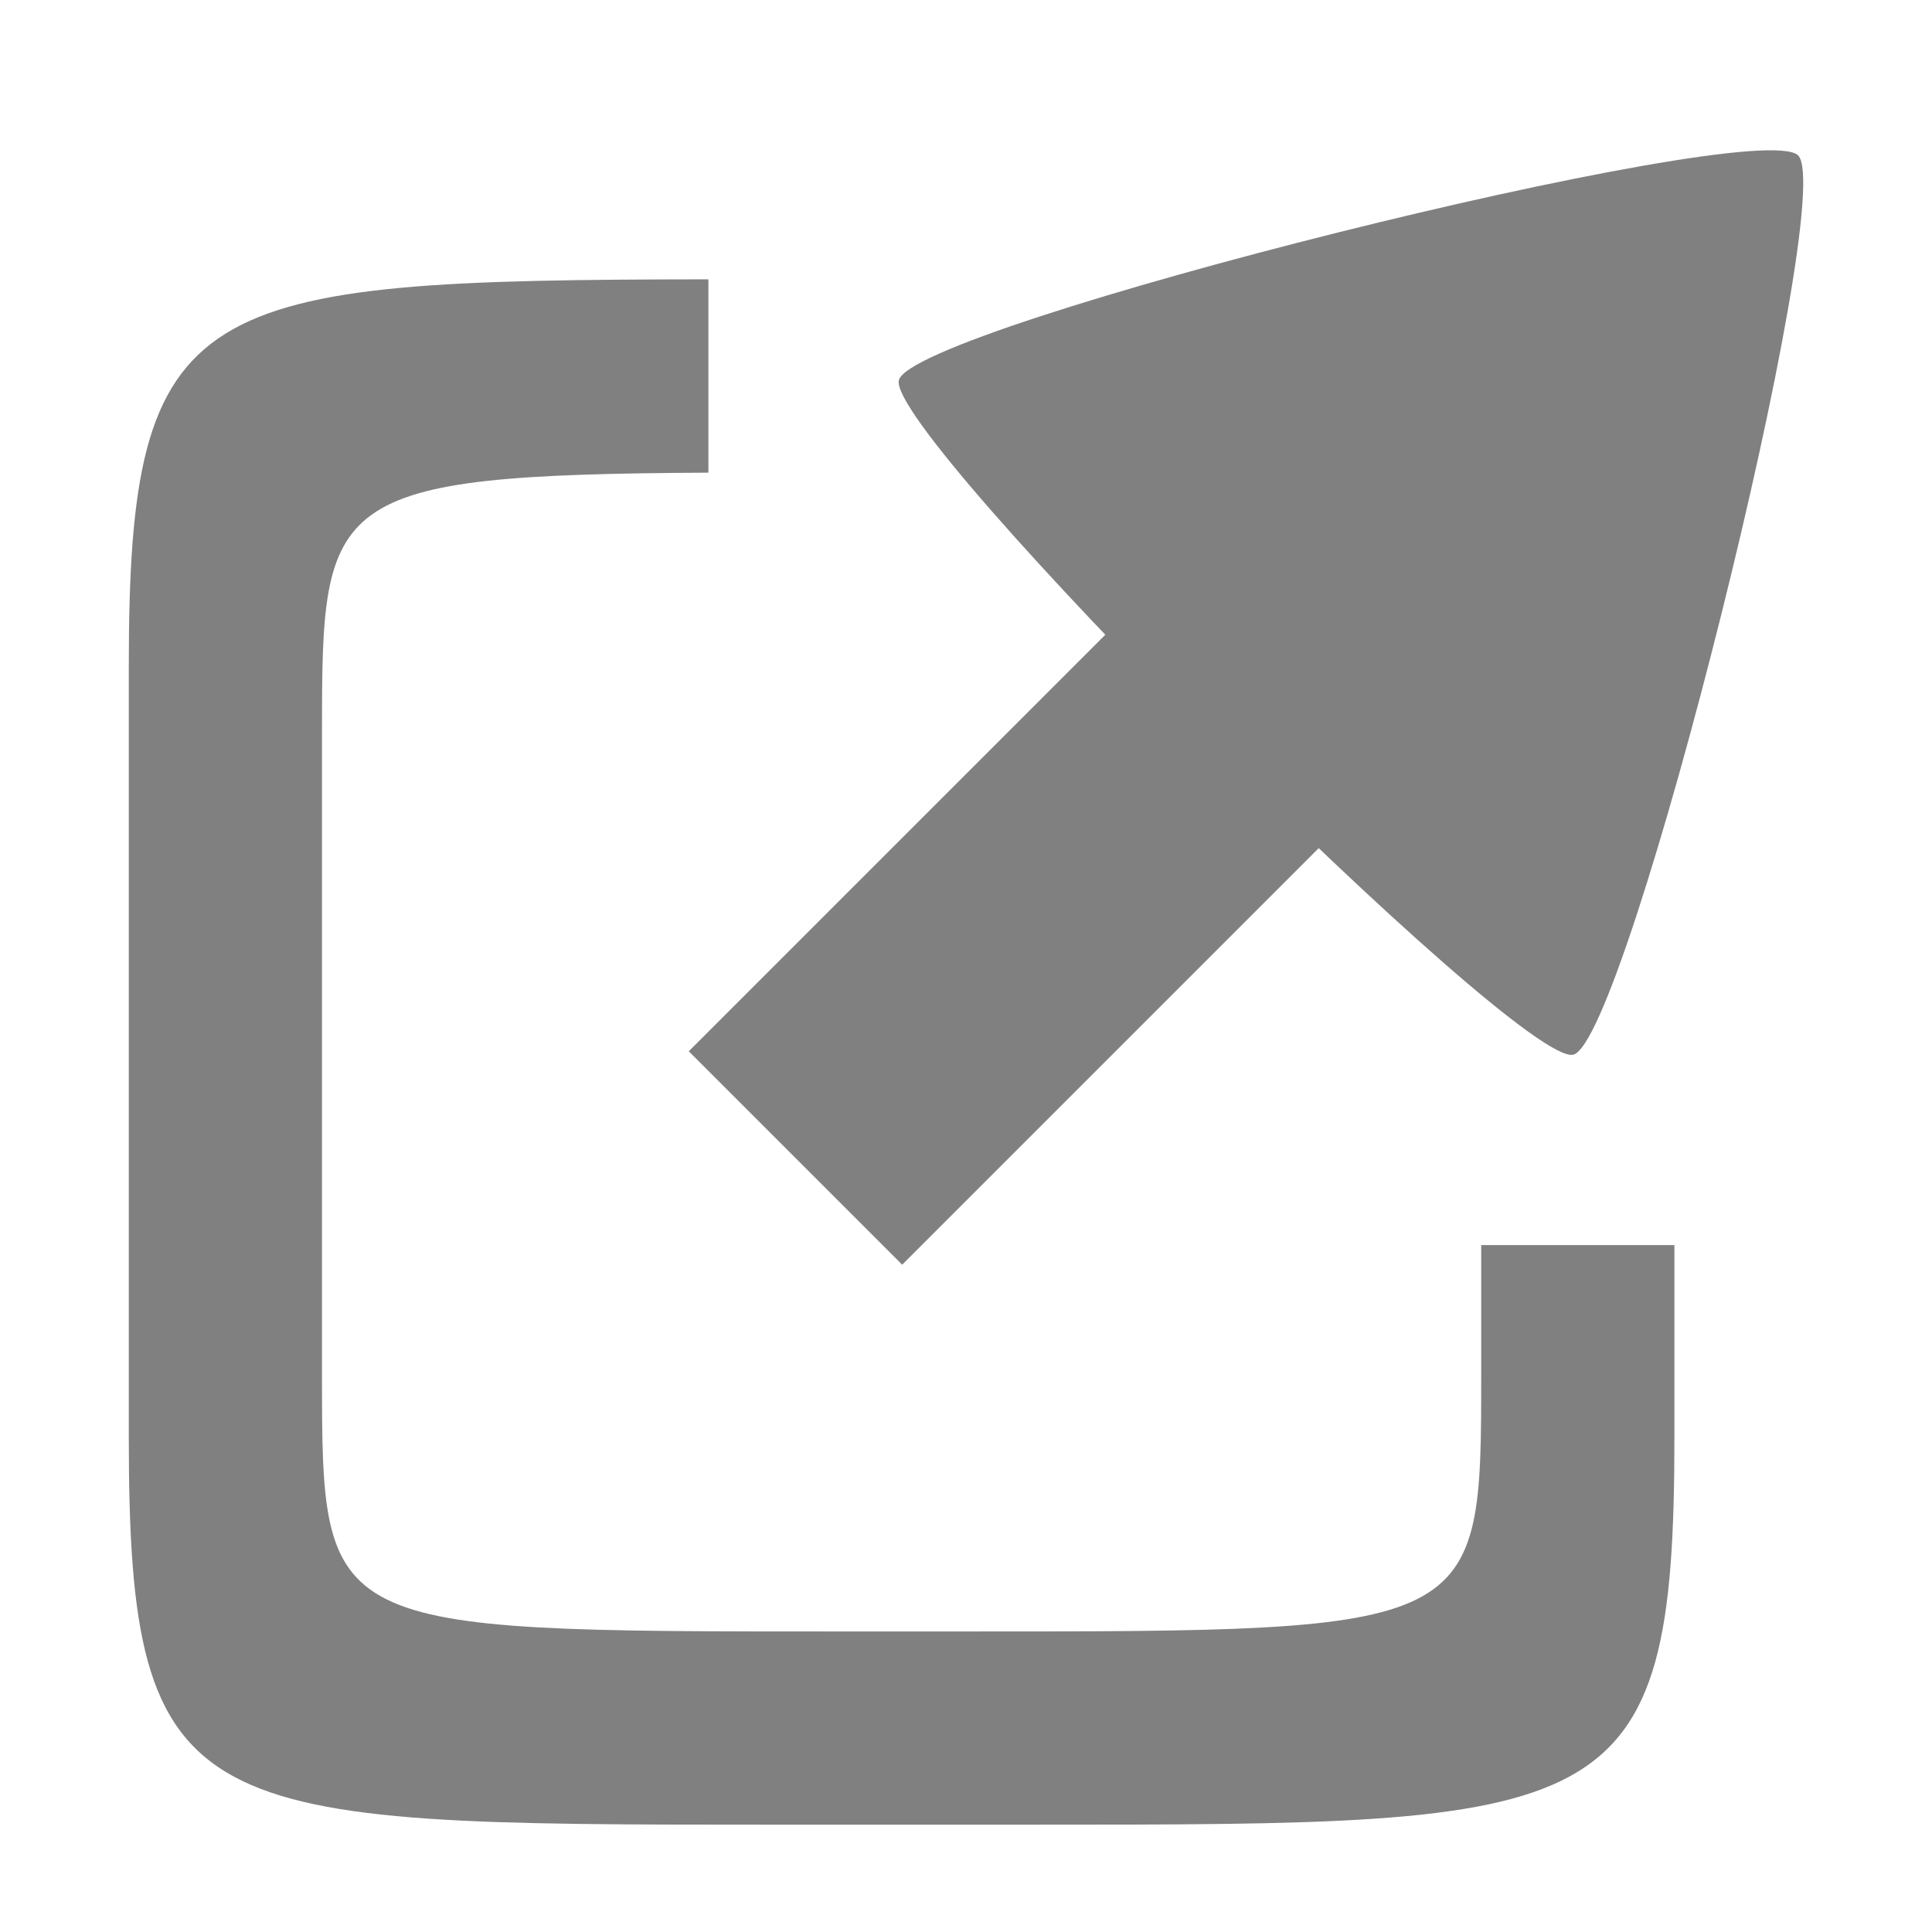
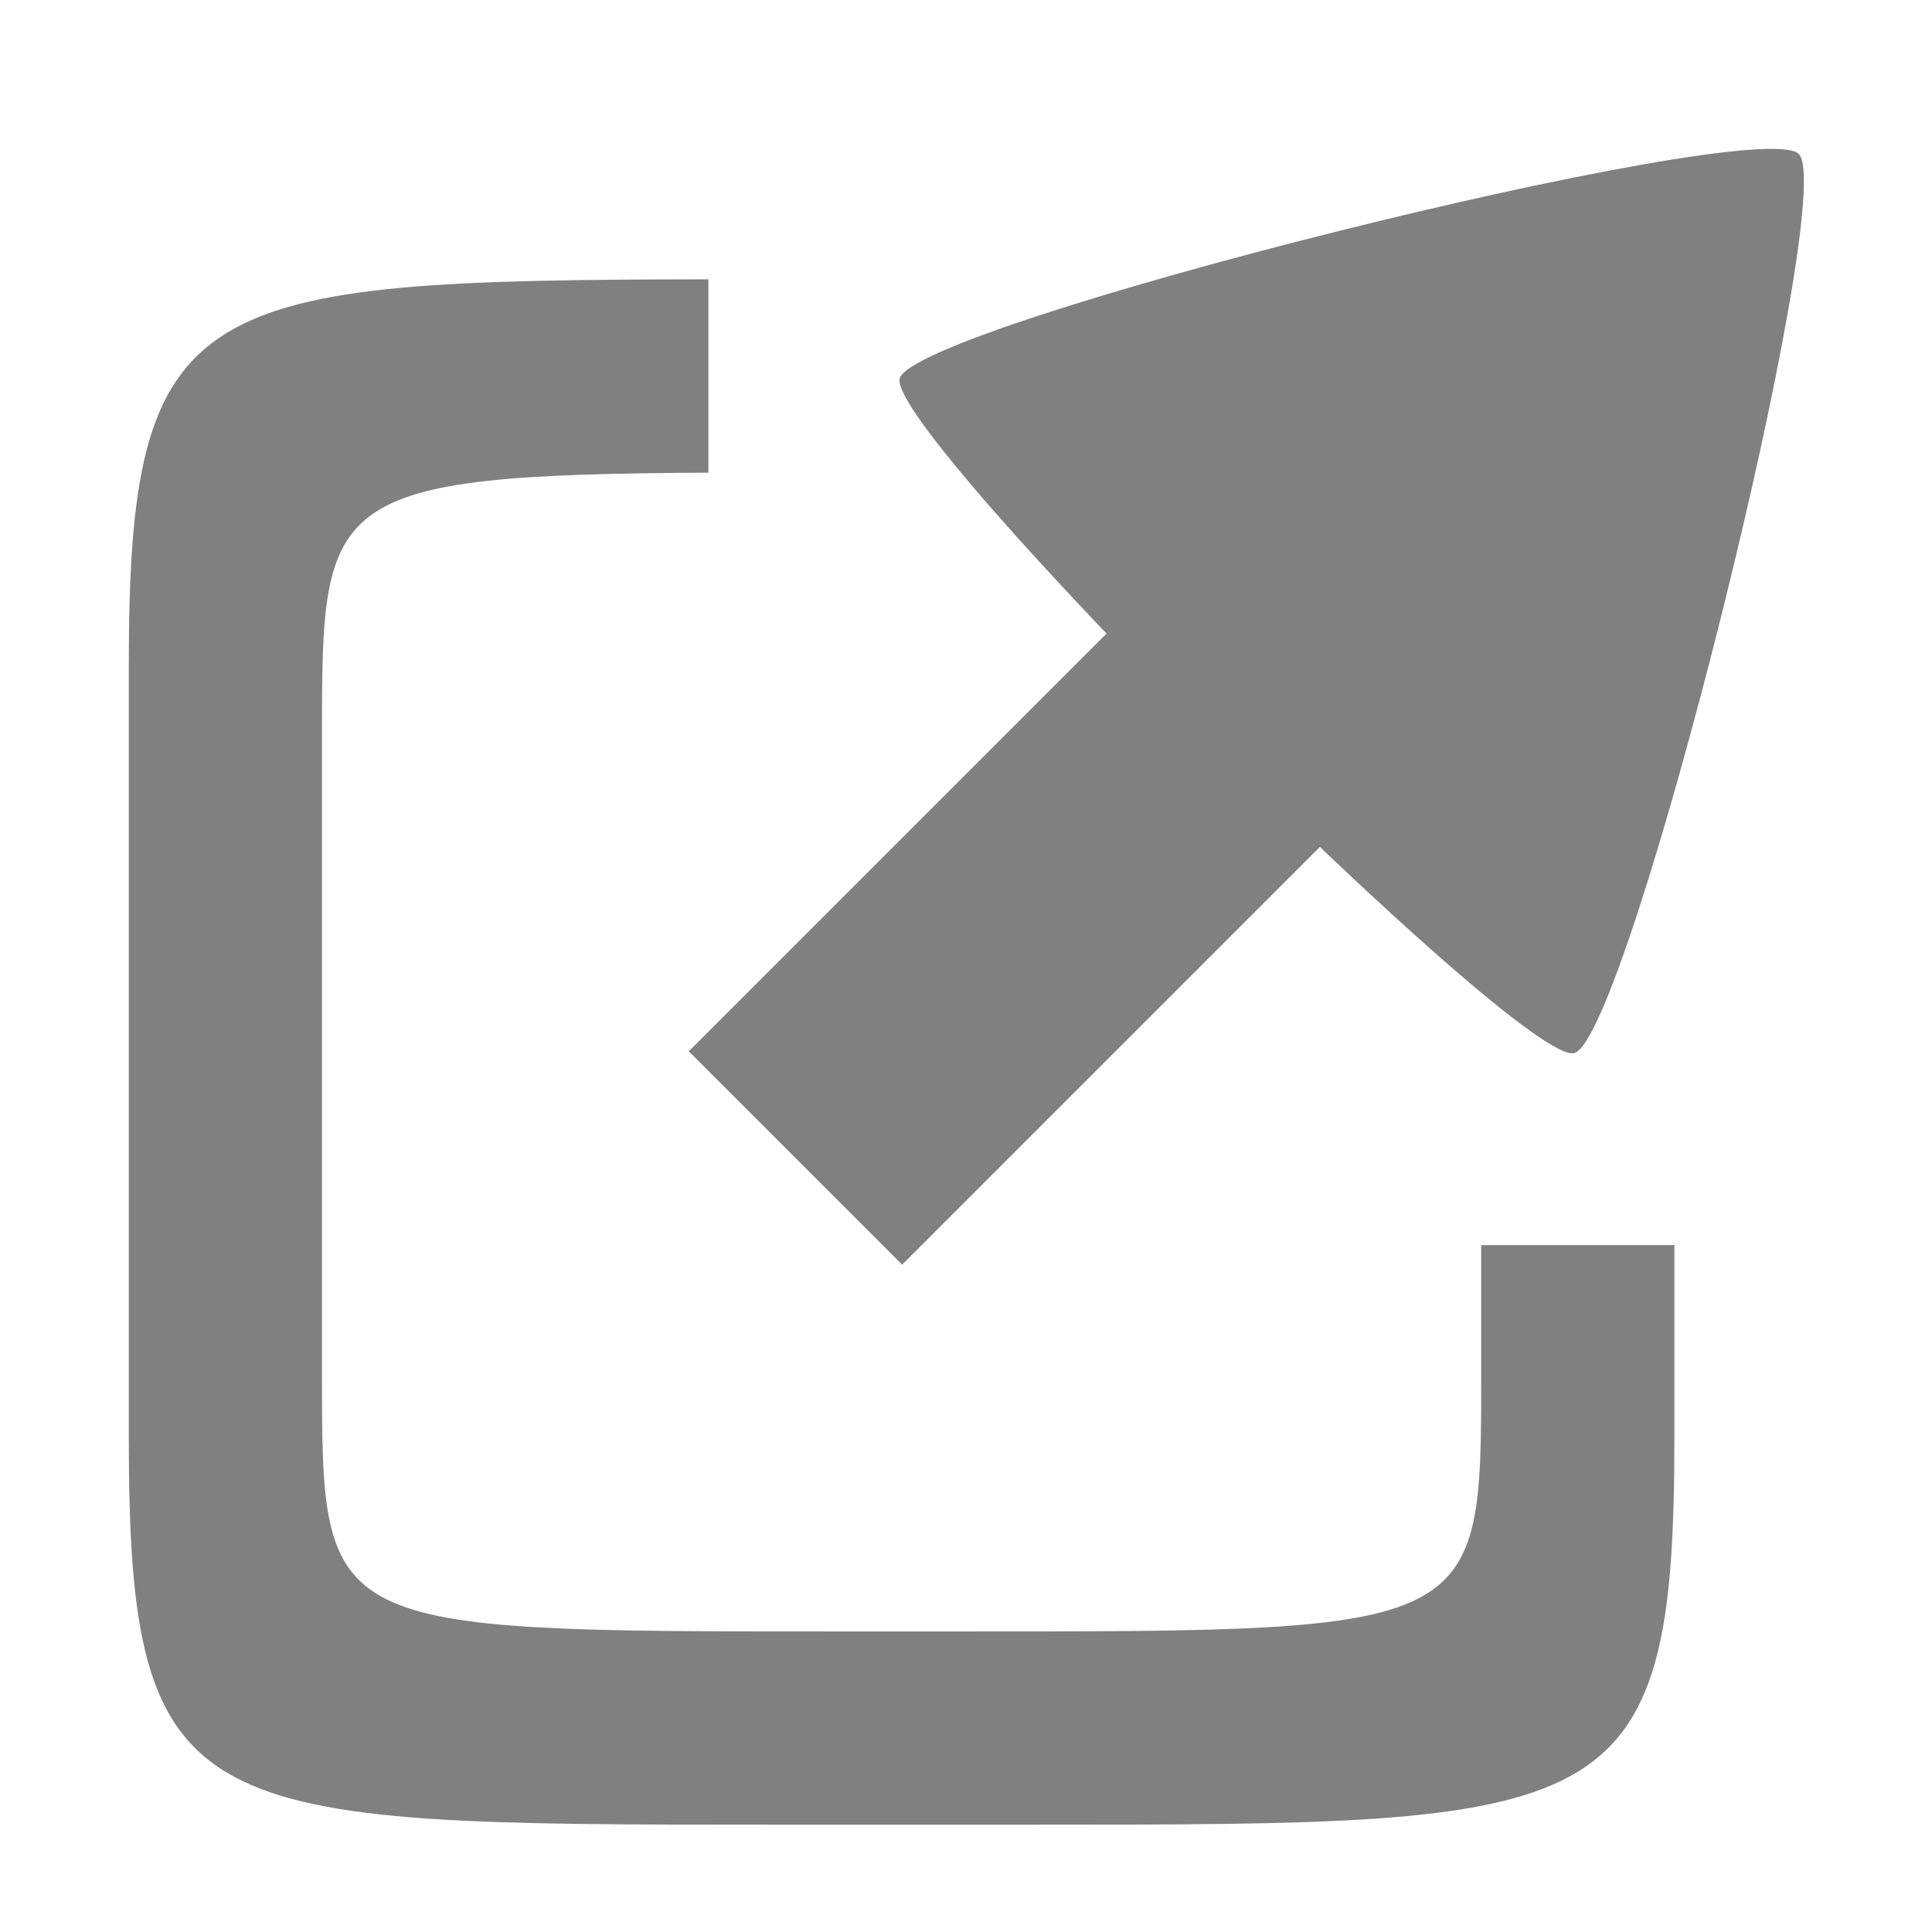
- <svg xmlns="http://www.w3.org/2000/svg" width="90" height="90" id="svg3140" version="1.1">
-   <defs id="defs3142" />
-   <g id="layer1" transform="translate(0,-962.3622)">
-     <rect style="color:#000000;fill:none;stroke:none;stroke-width:7.5;marker:none;visibility:visible;display:inline;overflow:visible;enable-background:accumulate" id="rect4198" width="90" height="90" x="0" y="962.362" />
-     <g id="g4978" transform="translate(-60,548)">
-       <path style="fill:#808080;fill-opacity:1" d="M 33 13.012 C 8.994 13.041 6 13.747 6 31 L 6 67 C 6 85 9 85 36 85 L 48 85 C 75 85 78 85 78 67 L 78 58 L 69 58 L 69 64 C 69 76 69 76 45 76 L 39 76 C 15 76 15 76 15 64 L 15 34 C 15 23.136 15.192 22.115 33 22.018 L 33 13.012 z " transform="translate(60,414.3622)" id="path3759" />
-       <rect style="color:#000000;fill:none;stroke:none;stroke-width:6;marker:none;visibility:visible;display:inline;overflow:visible;enable-background:accumulate" id="rect3045" width="90" height="90" x="0" y="1.7382814e-05" transform="translate(60,414.3622)" />
-       <path style="color:#000000;fill:#808080;fill-opacity:1;fill-rule:nonzero;stroke:none;stroke-width:3;marker:none;visibility:visible;display:inline;overflow:visible;enable-background:accumulate" id="path4984-3" d="m 113.915,179.144 c -0.525,0.303 -8.746,-4.444 -8.746,-5.05 0,-0.606 8.222,-5.353 8.746,-5.05 0.525,0.303 0.525,9.797 0,10.1 z" transform="matrix(-2.993463,2.993463,-3.110899,-3.110899,1000.172,648.371)" xml:space="default" />
-       <path style="font-style:normal;font-variant:normal;font-weight:normal;font-stretch:normal;text-indent:0;text-align:start;text-decoration:none;line-height:normal;letter-spacing:normal;word-spacing:normal;text-transform:none;direction:ltr;block-progression:tb;writing-mode:lr-tb;text-anchor:start;baseline-shift:baseline;color:#000000;fill:#808080;fill-opacity:1;stroke:none;stroke-width:9;marker:none;visibility:visible;display:inline;overflow:visible;enable-background:accumulate;font-family:Sans;-inkscape-font-specification:Sans" d="m 116.426,438.995 -24.34,24.34 9.941,9.941 24.34,-24.34 z" id="path3789" xml:space="default" />
+ <svg xmlns="http://www.w3.org/2000/svg" width="90" height="90">
+   <g>
+     <path color="#000" fill="none" stroke-width="7.5" overflow="visible" enable-background="accumulate" d="M0 0h90v90H0z" />
+     <g>
+       <path d="M33 13.012C8.994 13.042 6 13.747 6 31v36c0 18 3 18 30 18h12c27 0 30 0 30-18v-9h-9v6c0 12 0 12-24 12h-6c-24 0-24 0-24-12V34c0-10.864.192-11.885 18-11.982v-9.006z" fill="#808080" />
+       <path color="#000" fill="none" stroke-width="6" overflow="visible" enable-background="accumulate" d="M0 0h90v90H0z" />
+       <path d="M113.915 179.144c-.524.303-8.746-4.444-8.746-5.05 0-.605 8.22-5.352 8.745-5.05.525.304.525 9.797 0 10.1z" transform="matrix(-2.993 2.993 -3.111 -3.111 940.172 234.009)" xml:space="default" color="#000" fill="#808080" stroke-width="3" overflow="visible" enable-background="accumulate" />
+       <path style="text-indent:0;text-align:start;line-height:normal;text-transform:none;block-progression:tb;-inkscape-font-specification:Sans" d="M56.426 24.633l-24.34 24.34 9.94 9.94 24.34-24.34z" xml:space="default" color="#000" fill="#808080" stroke-width="9" overflow="visible" enable-background="accumulate" font-family="Sans" />
    </g>
  </g>
</svg>
